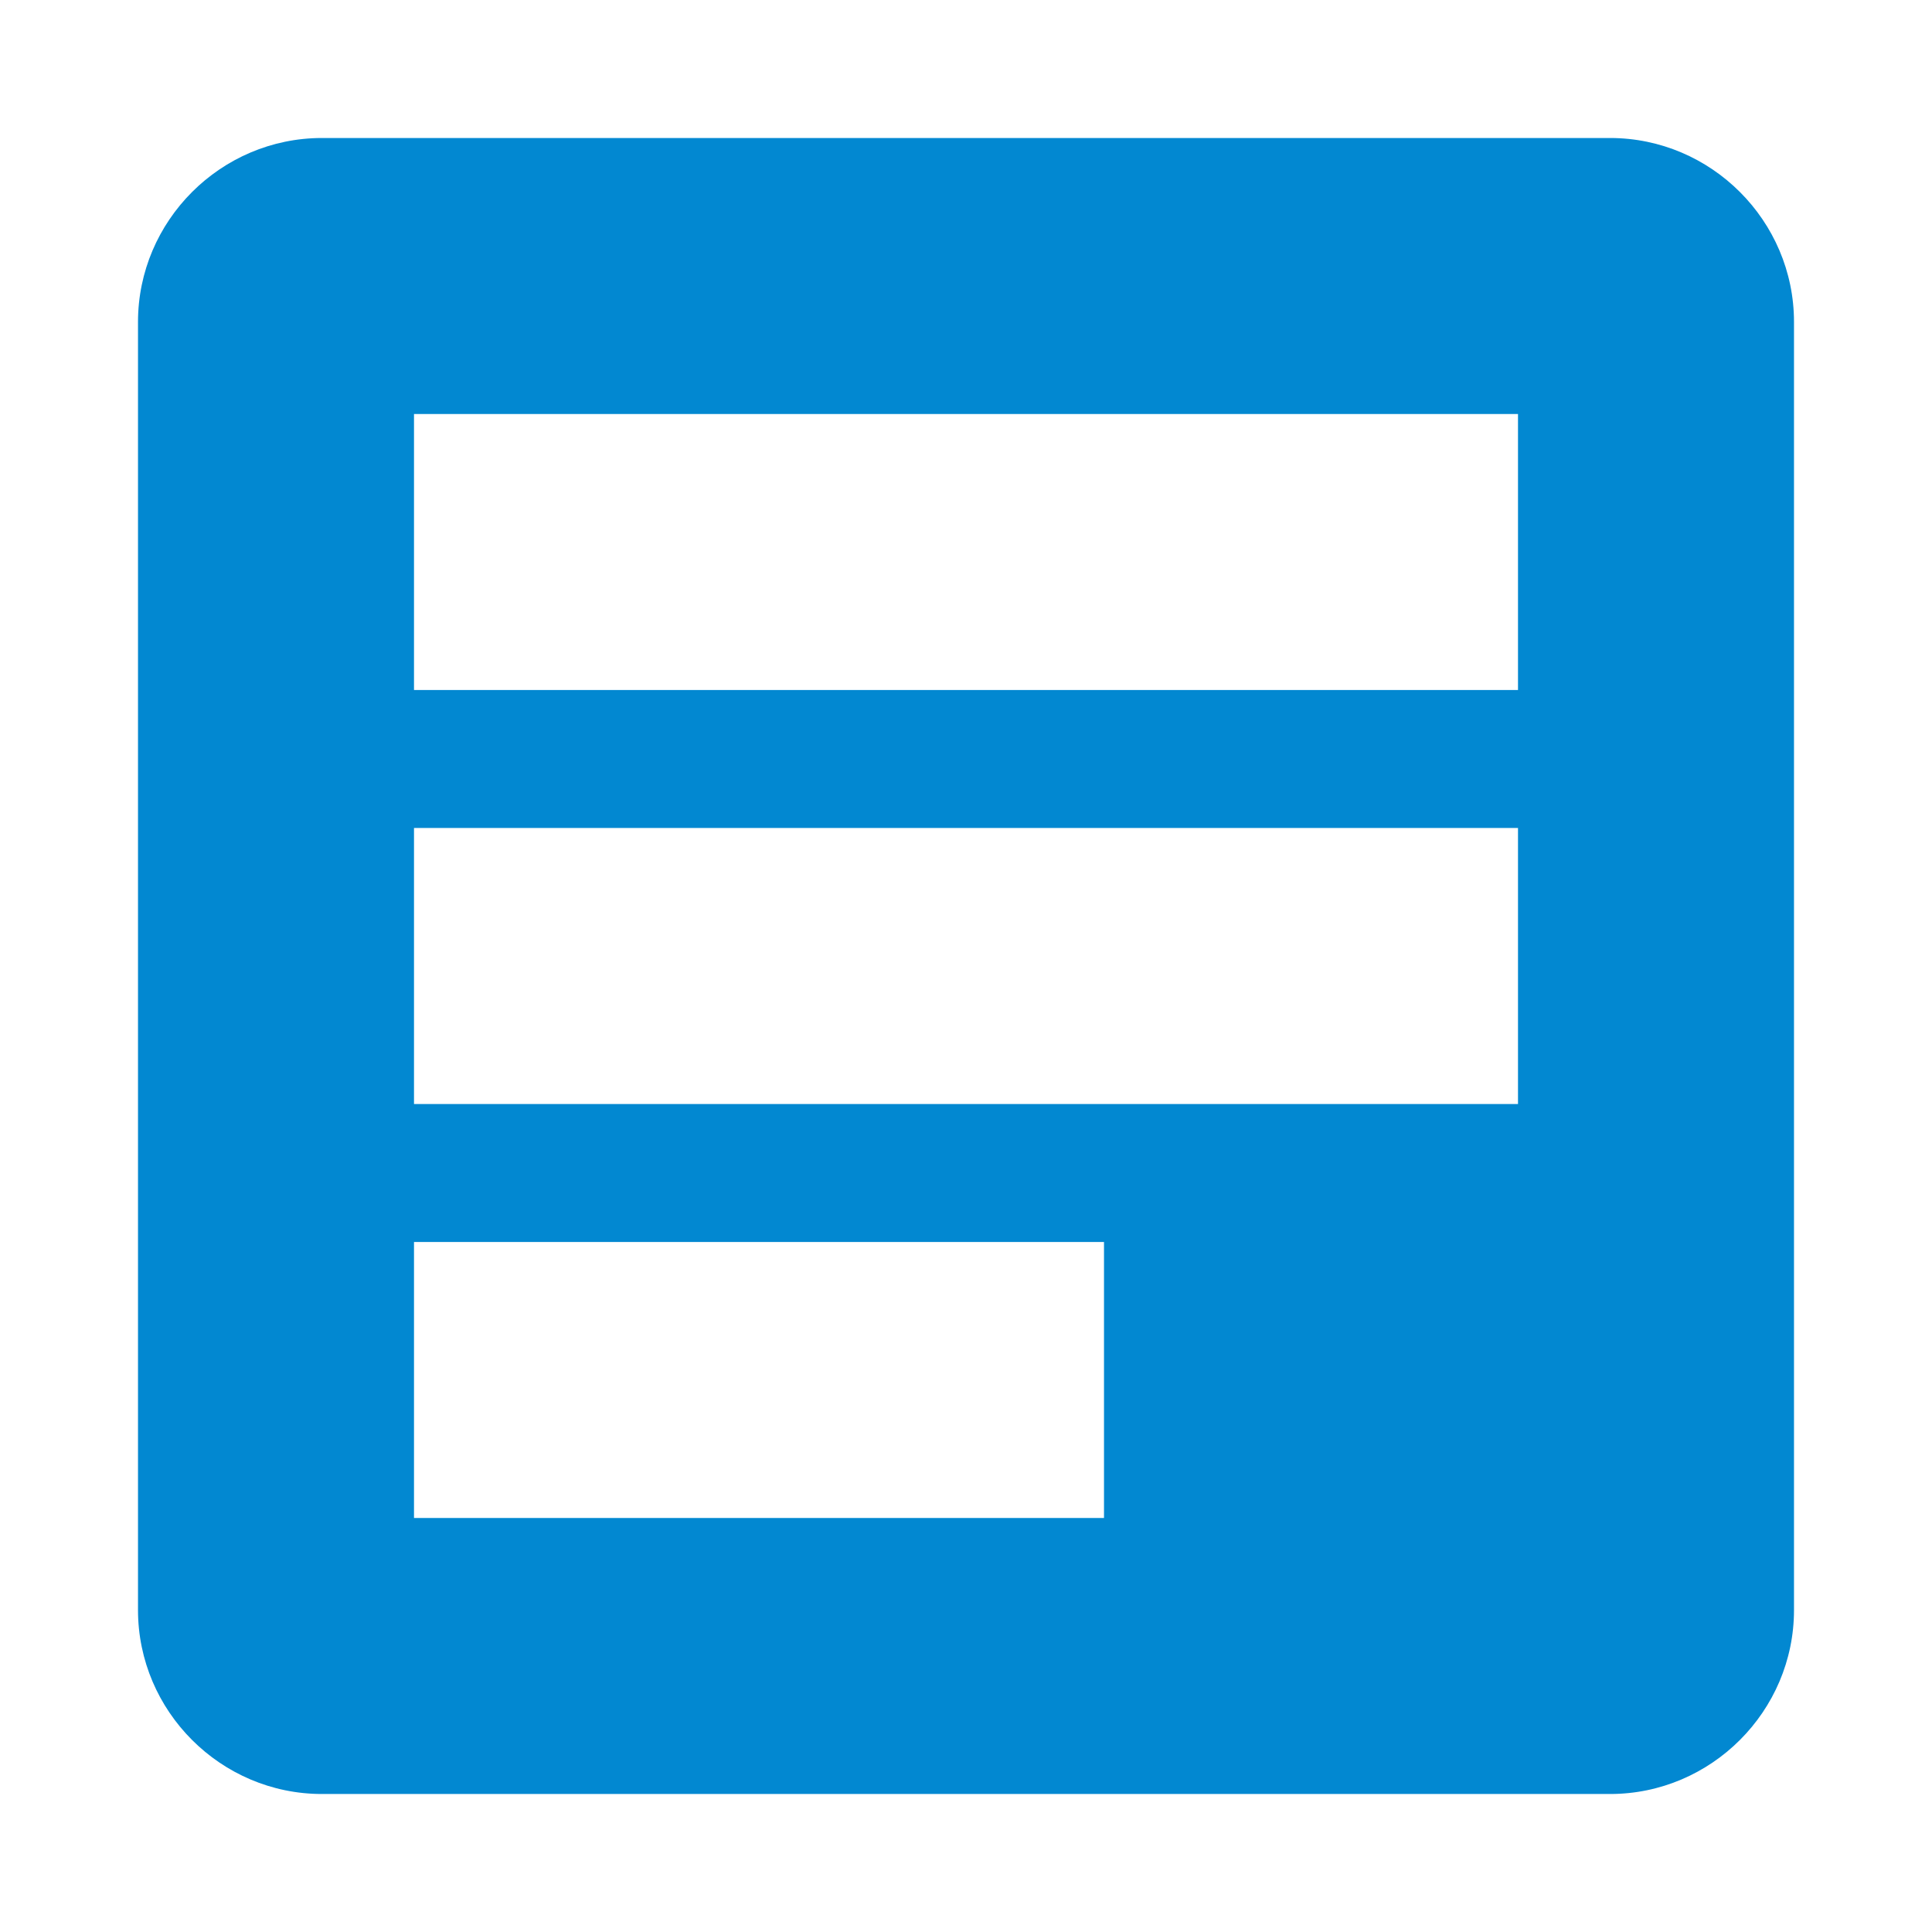
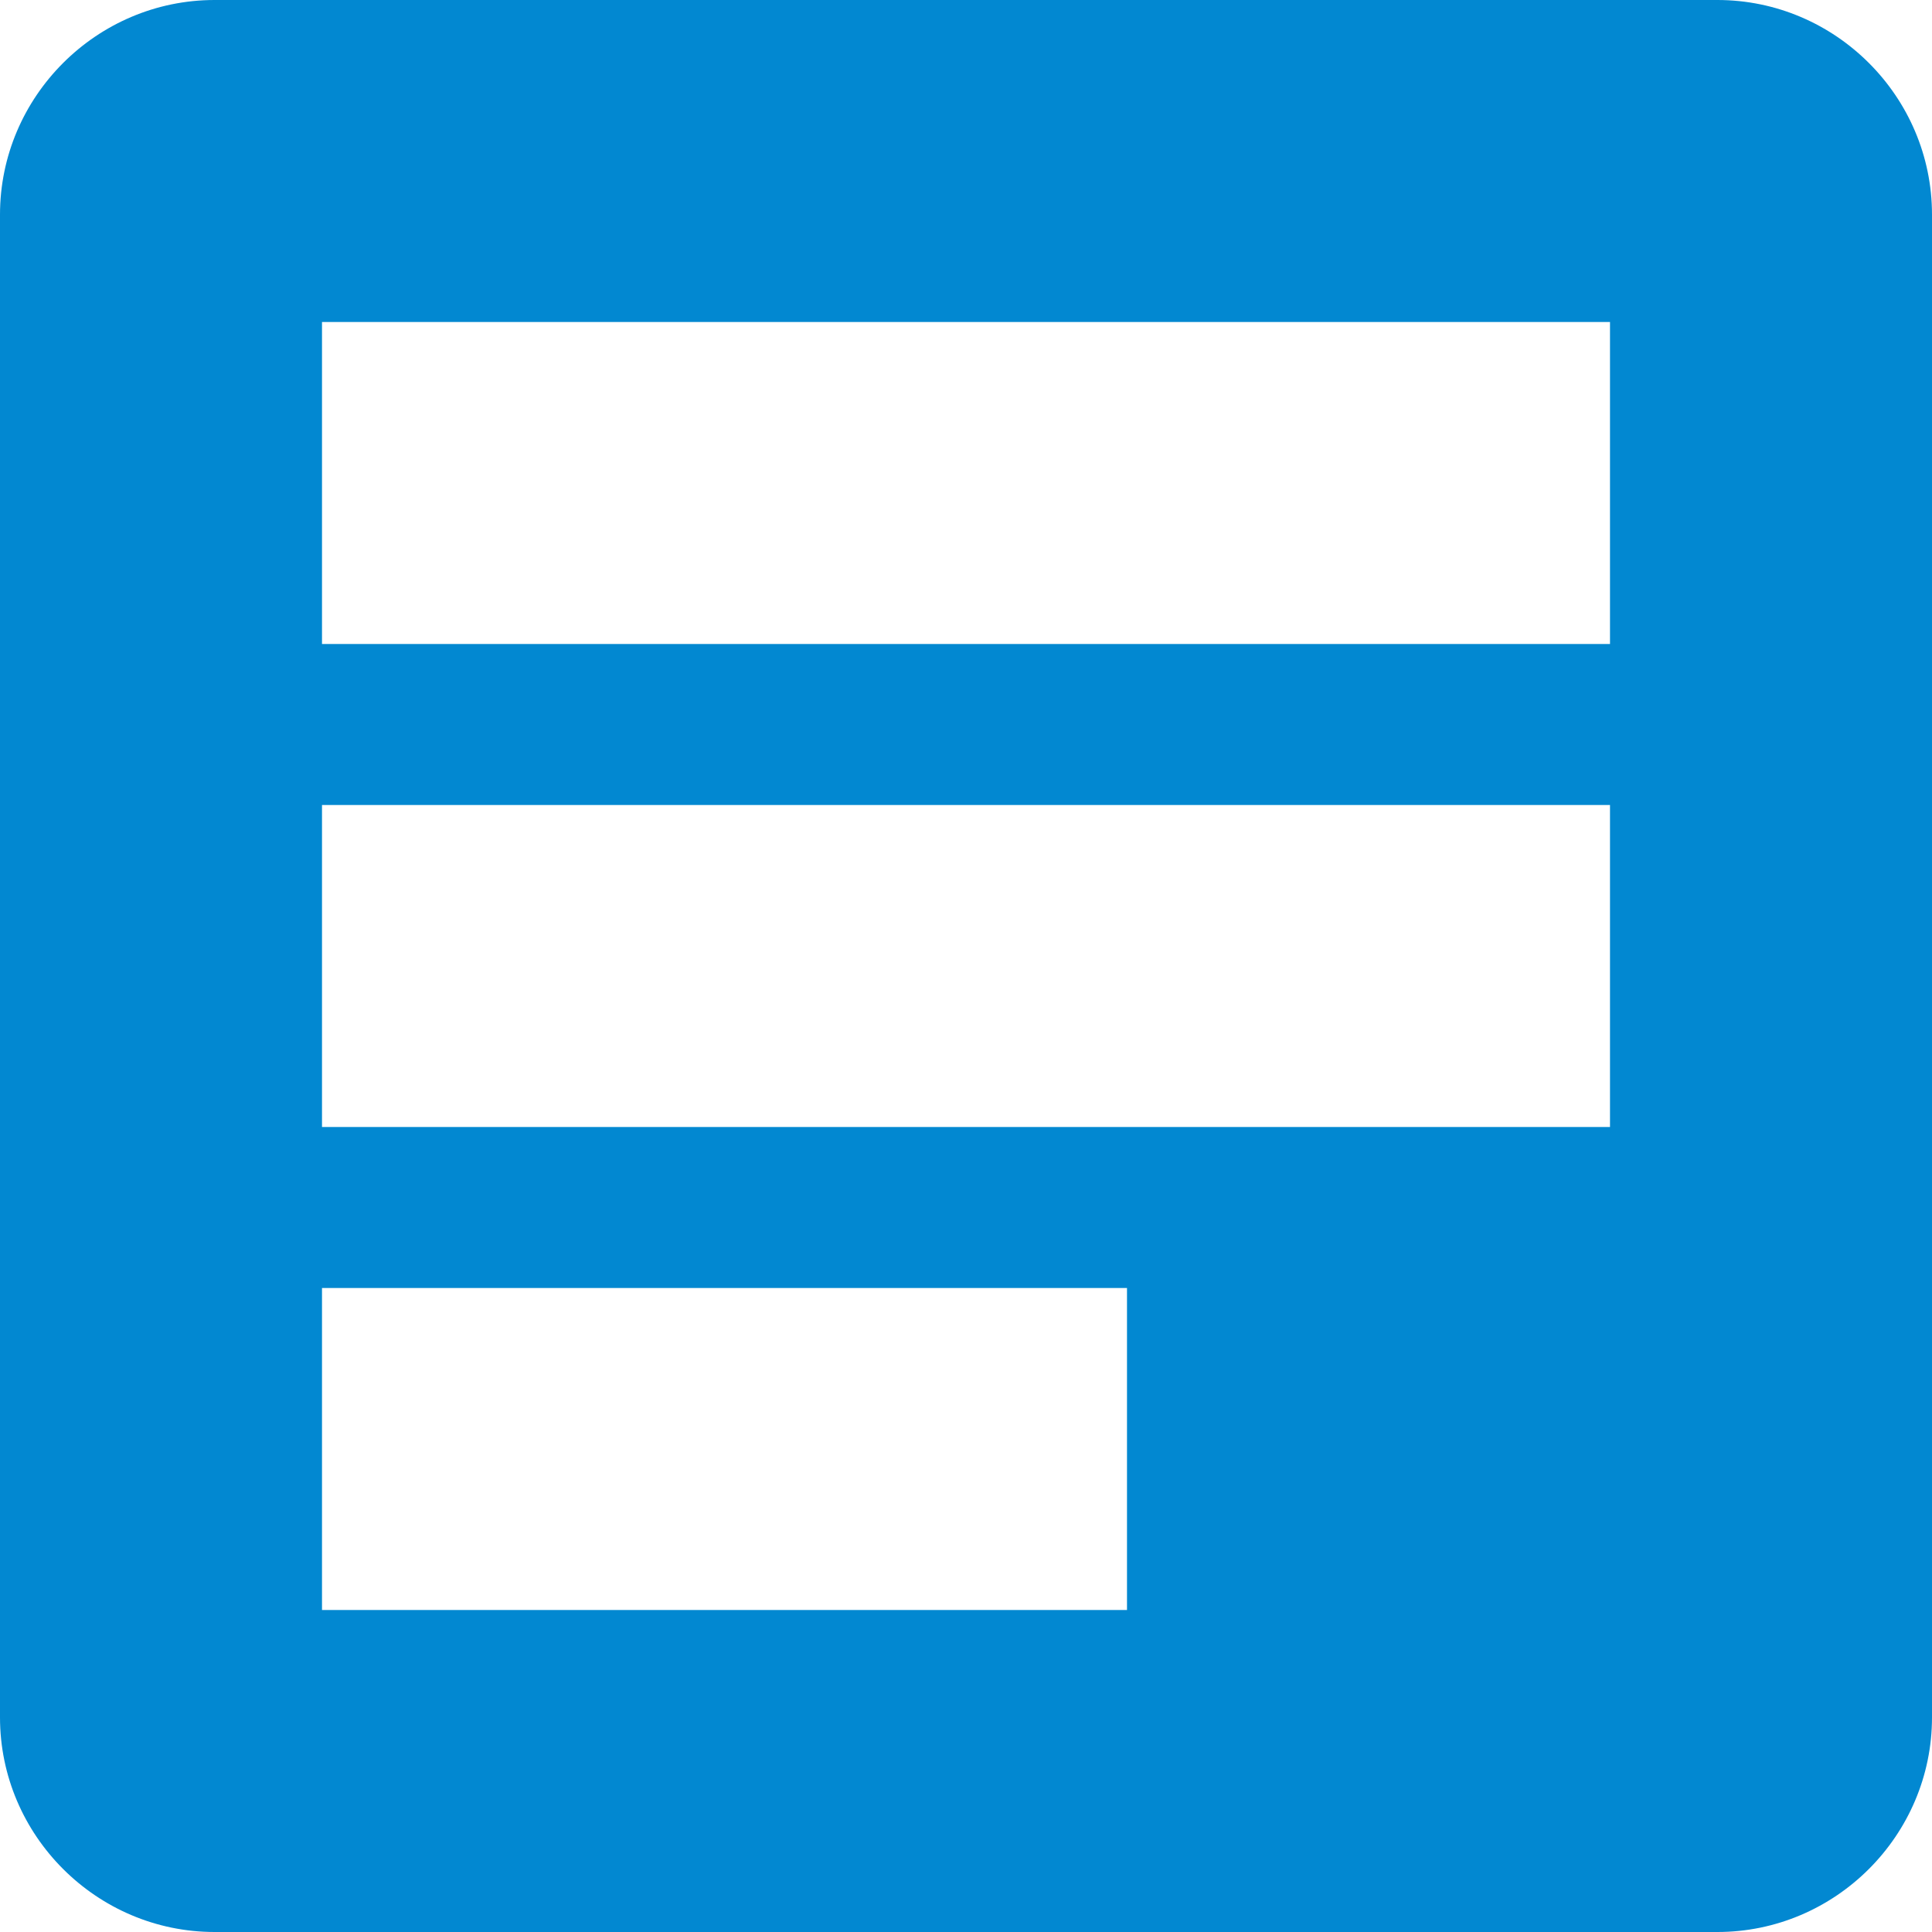
- <svg xmlns="http://www.w3.org/2000/svg" width="14" height="14" viewBox="0 0 14 14">
-   <path d="M11.667 1H2.333C1.6 1 1 1.6 1 2.333v9.334C1 12.4 1.6 13 2.333 13h9.334C12.4 13 13 12.4 13 11.667V2.333C13 1.6 12.4 1 11.667 1zM11 5H3V3h8v2zm0 3H3V6h8v2zm-3 3H3V9h5v2z" fill="#0288D1" fill-rule="evenodd" />
+ <svg xmlns="http://www.w3.org/2000/svg" width="12px" height="12px" viewBox="0 0 12 12" version="1.1">
+   <defs />
+   <g id="Page-1" stroke="none" stroke-width="1" fill="none" fill-rule="evenodd">
+     <g id="article-hover" fill="#0288D1">
+       <path d="M10.667,0 L1.333,0 C0.6,0 0,0.6 0,1.333 L0,10.667 C0,11.4 0.6,12 1.333,12 L10.667,12 C11.4,12 12,11.4 12,10.667 L12,1.333 C12,0.6 11.4,0 10.667,0 L10.667,0 Z M10,4 L2,4 L2,2 L10,2 L10,4 L10,4 Z M10,7 L2,7 L2,5 L10,5 L10,7 L10,7 Z M7,10 L2,10 L2,8 L7,8 L7,10 L7,10 Z" id="Shape" />
+     </g>
+   </g>
</svg>
